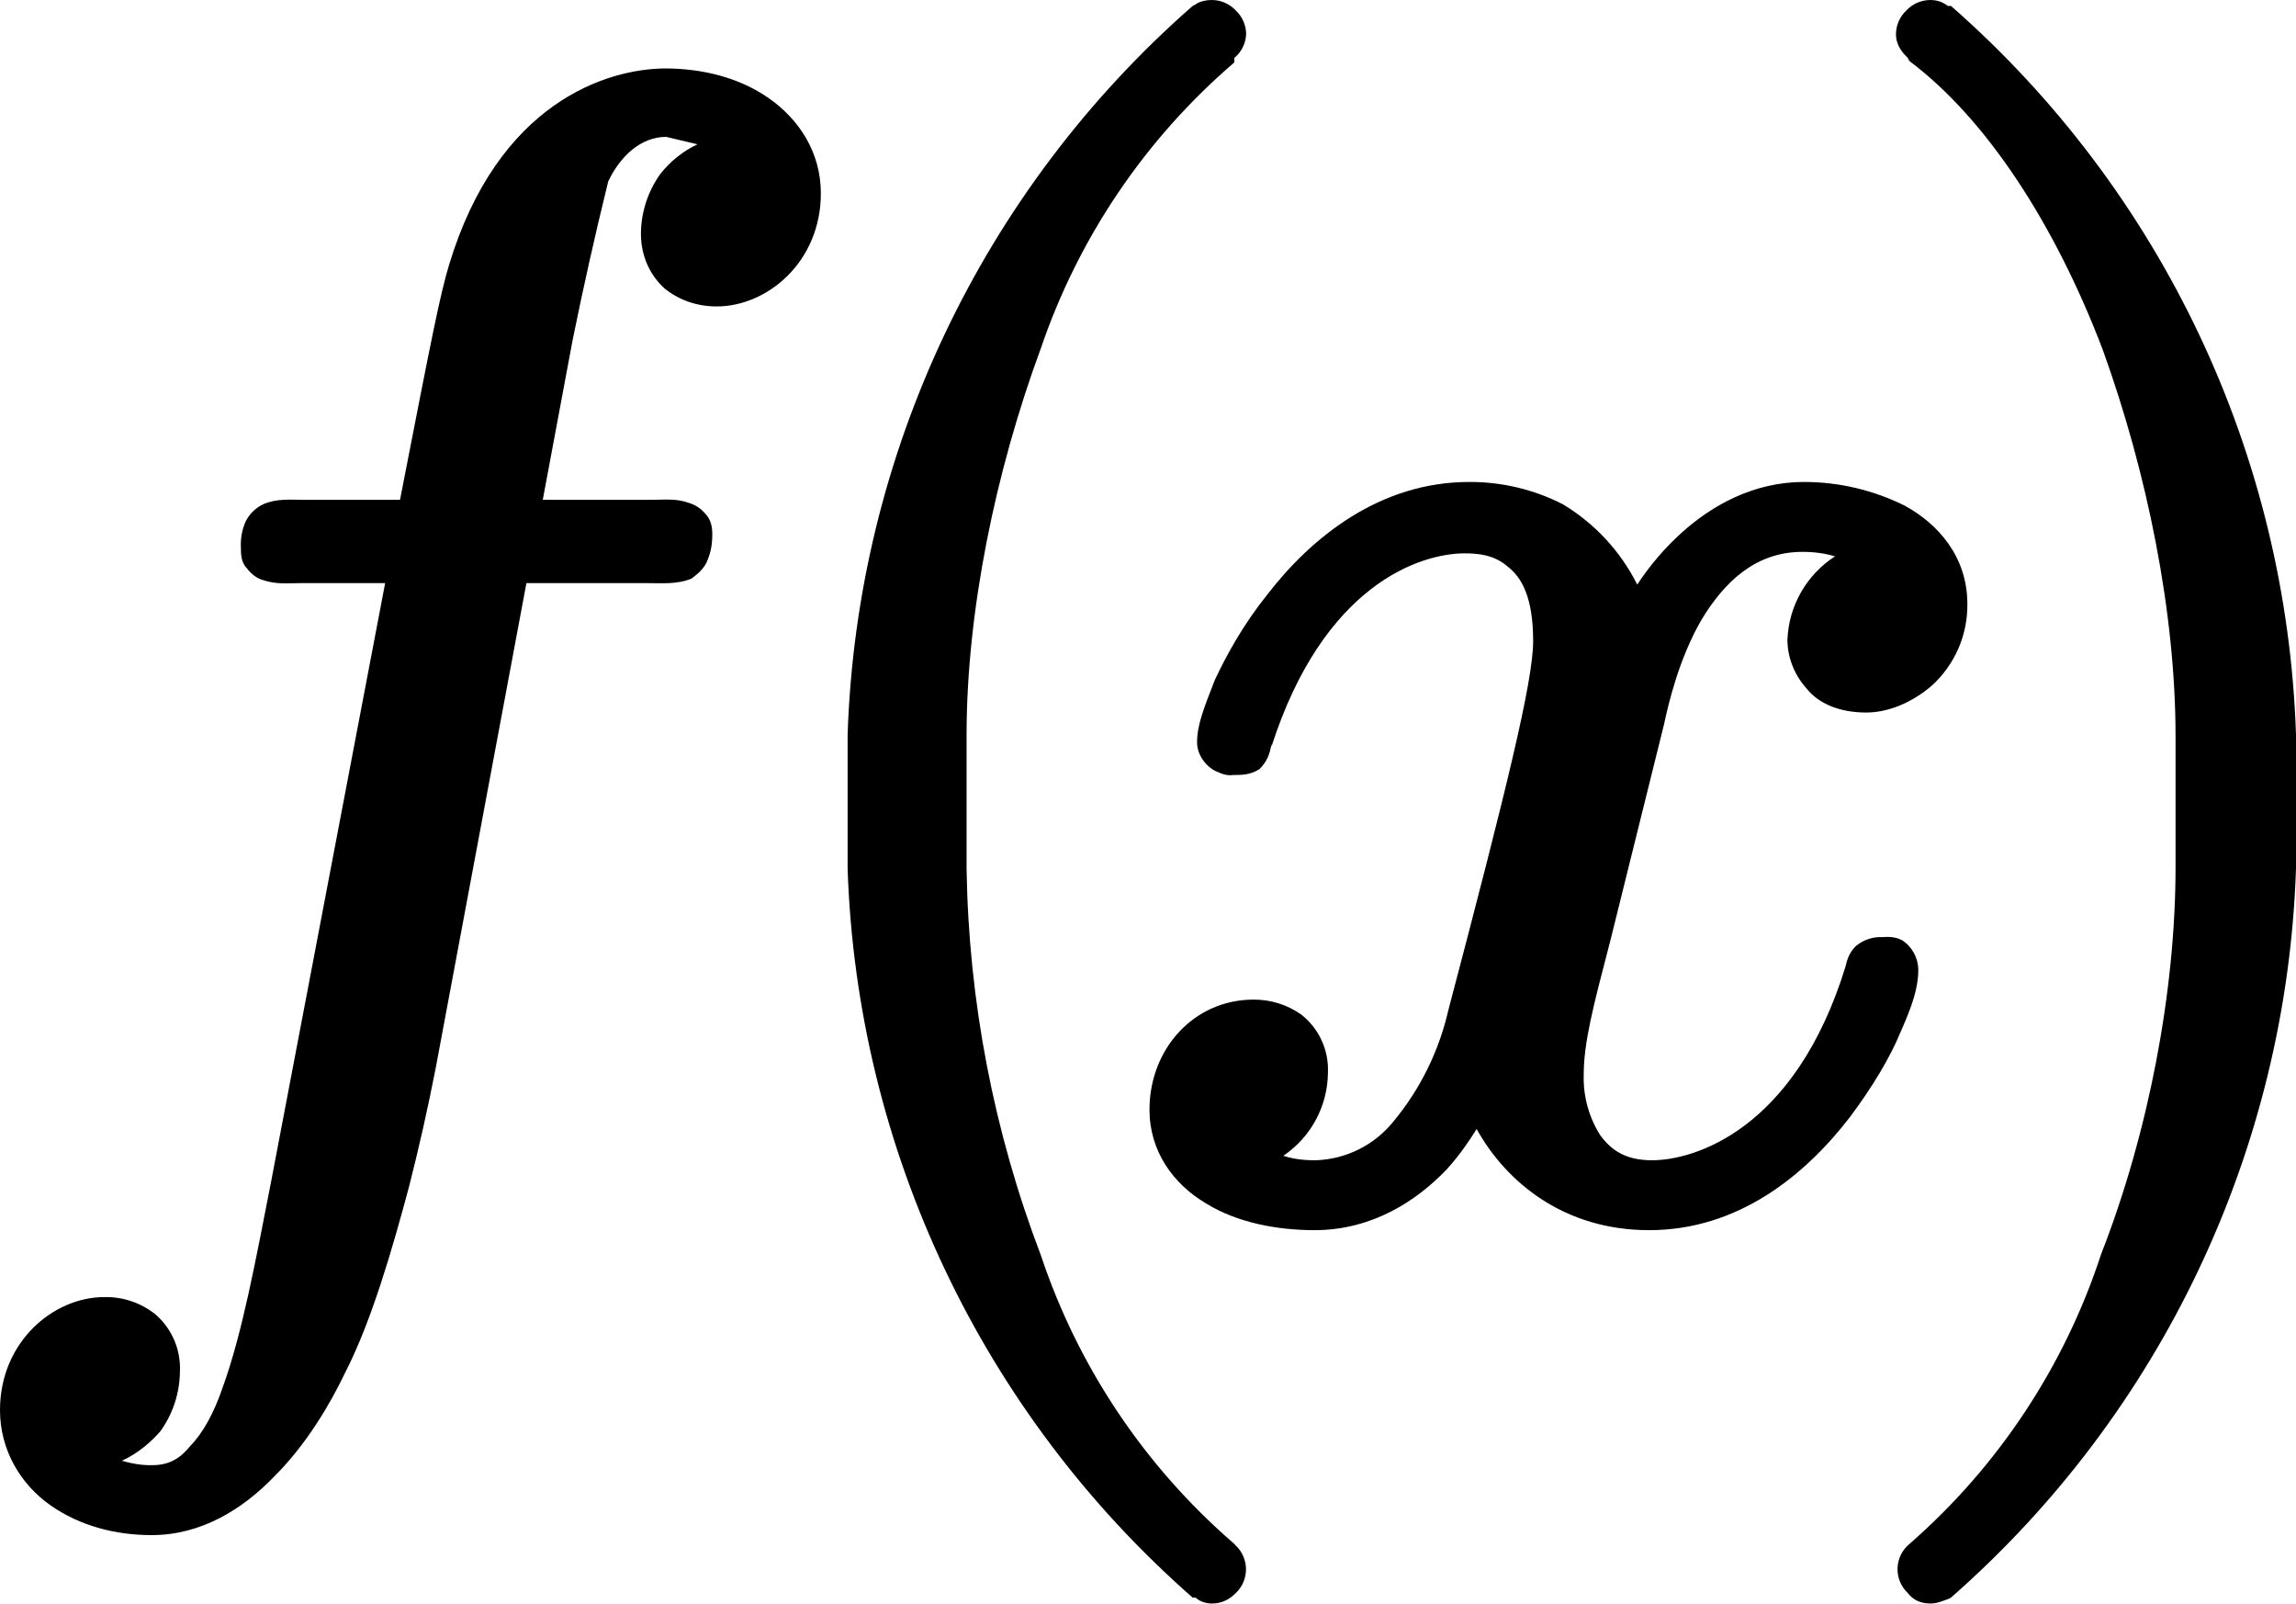
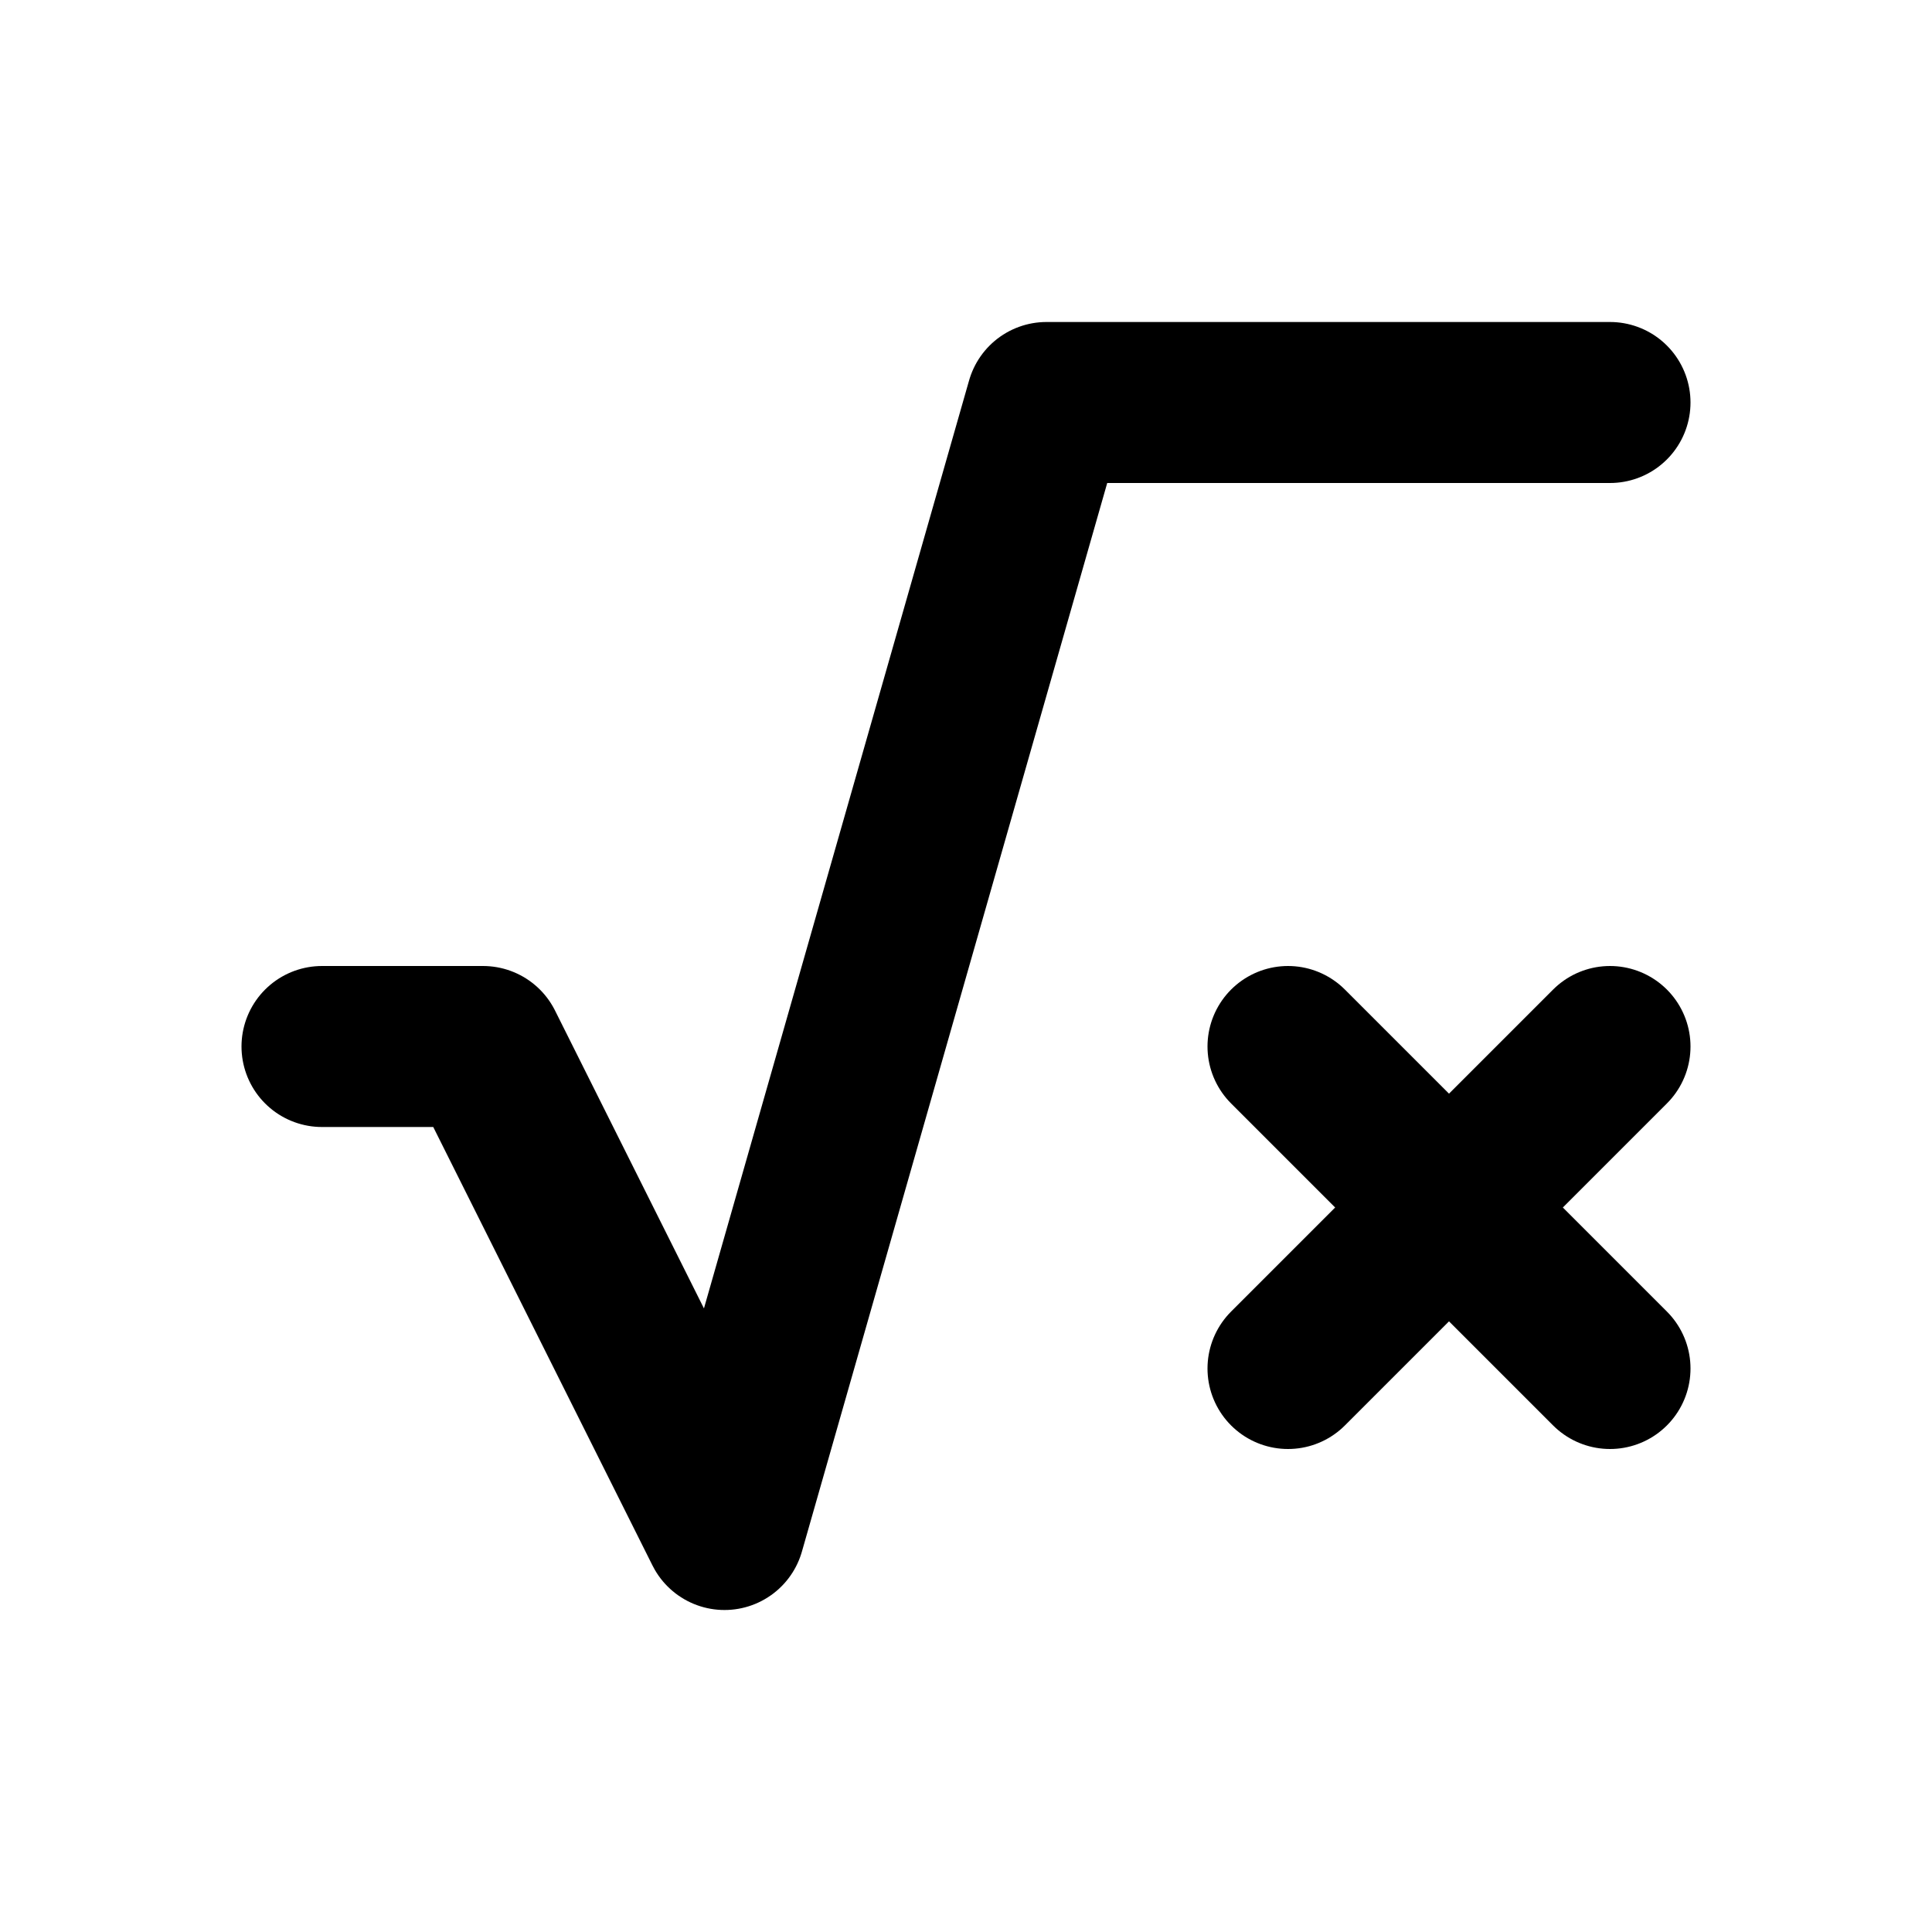
- <svg xmlns="http://www.w3.org/2000/svg" viewBox="0 0 15.44 10.78" height="40.74" width="58.35">
-   <path d="M8.15 0c-.06 0-.1.02-.11.03a.12.12 0 0 0-.02.01 6.81 6.81 0 0 0-2.32 4.9v.9a6.82 6.82 0 0 0 2.32 4.9.12.12 0 0 0 .02 0c.02.02.06.04.11.04.07 0 .12-.03.16-.07a.22.22 0 0 0 0-.32.12.12 0 0 0-.02-.02A4.4 4.4 0 0 1 7 8.44a7.62 7.62 0 0 1-.5-2.6v-.9c0-.82.19-1.76.5-2.6A4.4 4.4 0 0 1 8.3.42.12.12 0 0 0 8.3.39a.22.22 0 0 0 .08-.16.22.22 0 0 0-.07-.16.22.22 0 0 0-.16-.07zm4.83 0a.22.22 0 0 0-.16.07.22.22 0 0 0-.07.16c0 .08.05.13.08.16a.12.12 0 0 0 .01.02c.52.39.98 1.1 1.3 1.94.3.83.49 1.77.49 2.6v.88c0 .83-.18 1.78-.5 2.6a4.4 4.4 0 0 1-1.29 1.95.22.22 0 0 0-.01.33c.03.04.08.07.15.07.05 0 .09-.02.12-.03a.12.12 0 0 0 .02-.01 6.82 6.82 0 0 0 2.32-4.9v-.9a6.81 6.81 0 0 0-2.32-4.9.12.12 0 0 0-.02 0c-.03-.02-.06-.04-.12-.04zm-8.5.46c-.4 0-1.13.23-1.46 1.32-.06.2-.11.45-.33 1.58h-.64c-.1 0-.19-.01-.28.03a.25.25 0 0 0-.12.12.38.38 0 0 0-.03.17c0 .04 0 .1.04.14.03.04.07.07.11.08.09.03.16.02.26.02h.56l-.77 4.04c-.1.51-.19 1-.32 1.36-.06.18-.14.32-.22.4-.08.1-.16.13-.26.13-.03 0-.1 0-.2-.03.11-.05.2-.13.26-.2a.7.7 0 0 0 .13-.4.48.48 0 0 0-.16-.38.53.53 0 0 0-.35-.12c-.34 0-.7.3-.7.76 0 .27.14.5.34.64s.44.2.68.2c.33 0 .61-.17.83-.4.21-.21.37-.48.47-.69.18-.35.32-.84.43-1.25a14.17 14.17 0 0 0 .18-.8l.61-3.26h.81c.1 0 .2.01.3-.03.04-.03.09-.07.11-.13.02-.05.03-.1.03-.17 0-.05-.01-.1-.05-.14a.23.23 0 0 0-.11-.07c-.08-.03-.16-.02-.25-.02h-.73l.2-1.07a26.3 26.3 0 0 1 .24-1.07c.08-.17.22-.3.39-.3l.21.05a.7.7 0 0 0-.25.2.7.7 0 0 0-.13.4c0 .15.06.28.16.37.1.08.22.12.35.12.34 0 .7-.3.7-.76 0-.28-.15-.5-.35-.64-.2-.14-.45-.2-.7-.2zm5.4 2.78c-.6 0-1.06.37-1.36.76-.16.2-.27.4-.35.57-.07.18-.12.3-.12.42 0 .1.08.18.14.2.06.03.1.02.1.02.06 0 .12 0 .18-.04.05-.05.07-.1.08-.17v.02c.35-1.09 1-1.3 1.3-1.3.09 0 .2.01.29.09.09.07.17.2.17.5 0 .27-.18 1-.57 2.48a1.8 1.8 0 0 1-.37.75.7.7 0 0 1-.52.26c-.04 0-.13 0-.22-.03a.68.68 0 0 0 .3-.56.47.47 0 0 0-.18-.39.55.55 0 0 0-.32-.1c-.4 0-.7.33-.7.74 0 .28.16.5.38.63.21.13.48.18.73.18.39 0 .69-.2.89-.41.09-.1.15-.19.2-.27.2.36.59.68 1.16.68.6 0 1.05-.37 1.35-.76.15-.2.27-.4.34-.57.08-.18.12-.3.12-.42a.24.24 0 0 0-.11-.2c-.06-.03-.12-.02-.13-.02a.26.26 0 0 0-.18.06c-.05.05-.06.1-.07.14-.34 1.1-1.02 1.3-1.3 1.3-.17 0-.27-.06-.35-.17a.72.72 0 0 1-.11-.4c0-.22.06-.45.18-.91l.36-1.45c.03-.14.1-.44.25-.7.15-.25.36-.46.68-.46.03 0 .12 0 .22.03a.7.7 0 0 0-.32.56c0 .11.04.23.13.33.08.1.22.16.4.16.14 0 .3-.06.44-.18a.73.73 0 0 0 .24-.55c0-.32-.2-.54-.42-.66a1.52 1.52 0 0 0-.68-.16c-.34 0-.62.16-.82.34a1.8 1.8 0 0 0-.3.35 1.32 1.32 0 0 0-.5-.54 1.37 1.37 0 0 0-.63-.15z" style="line-height:1.25;-inkscape-font-specification:'Latin Modern Math'" font-weight="400" font-size="10.58" font-family="Latin Modern Math" letter-spacing="-1.06" word-spacing="0" />
+ <svg xmlns="http://www.w3.org/2000/svg" class="icon icon-tabler icon-tabler-math" fill="none" height="20" stroke="currentColor" stroke-linecap="round" stroke-linejoin="round" stroke-width="2" viewBox="0 0 24 24" width="20">
+   <path d="M0 0h24v24H0z" fill="none" stroke="none" />
+   <path fill="none" d="M16 13l4 4m0 -4l-4 4" />
+   <path fill="none" d="M20 5h-7l-4 14l-3 -6h-2" />
</svg>
